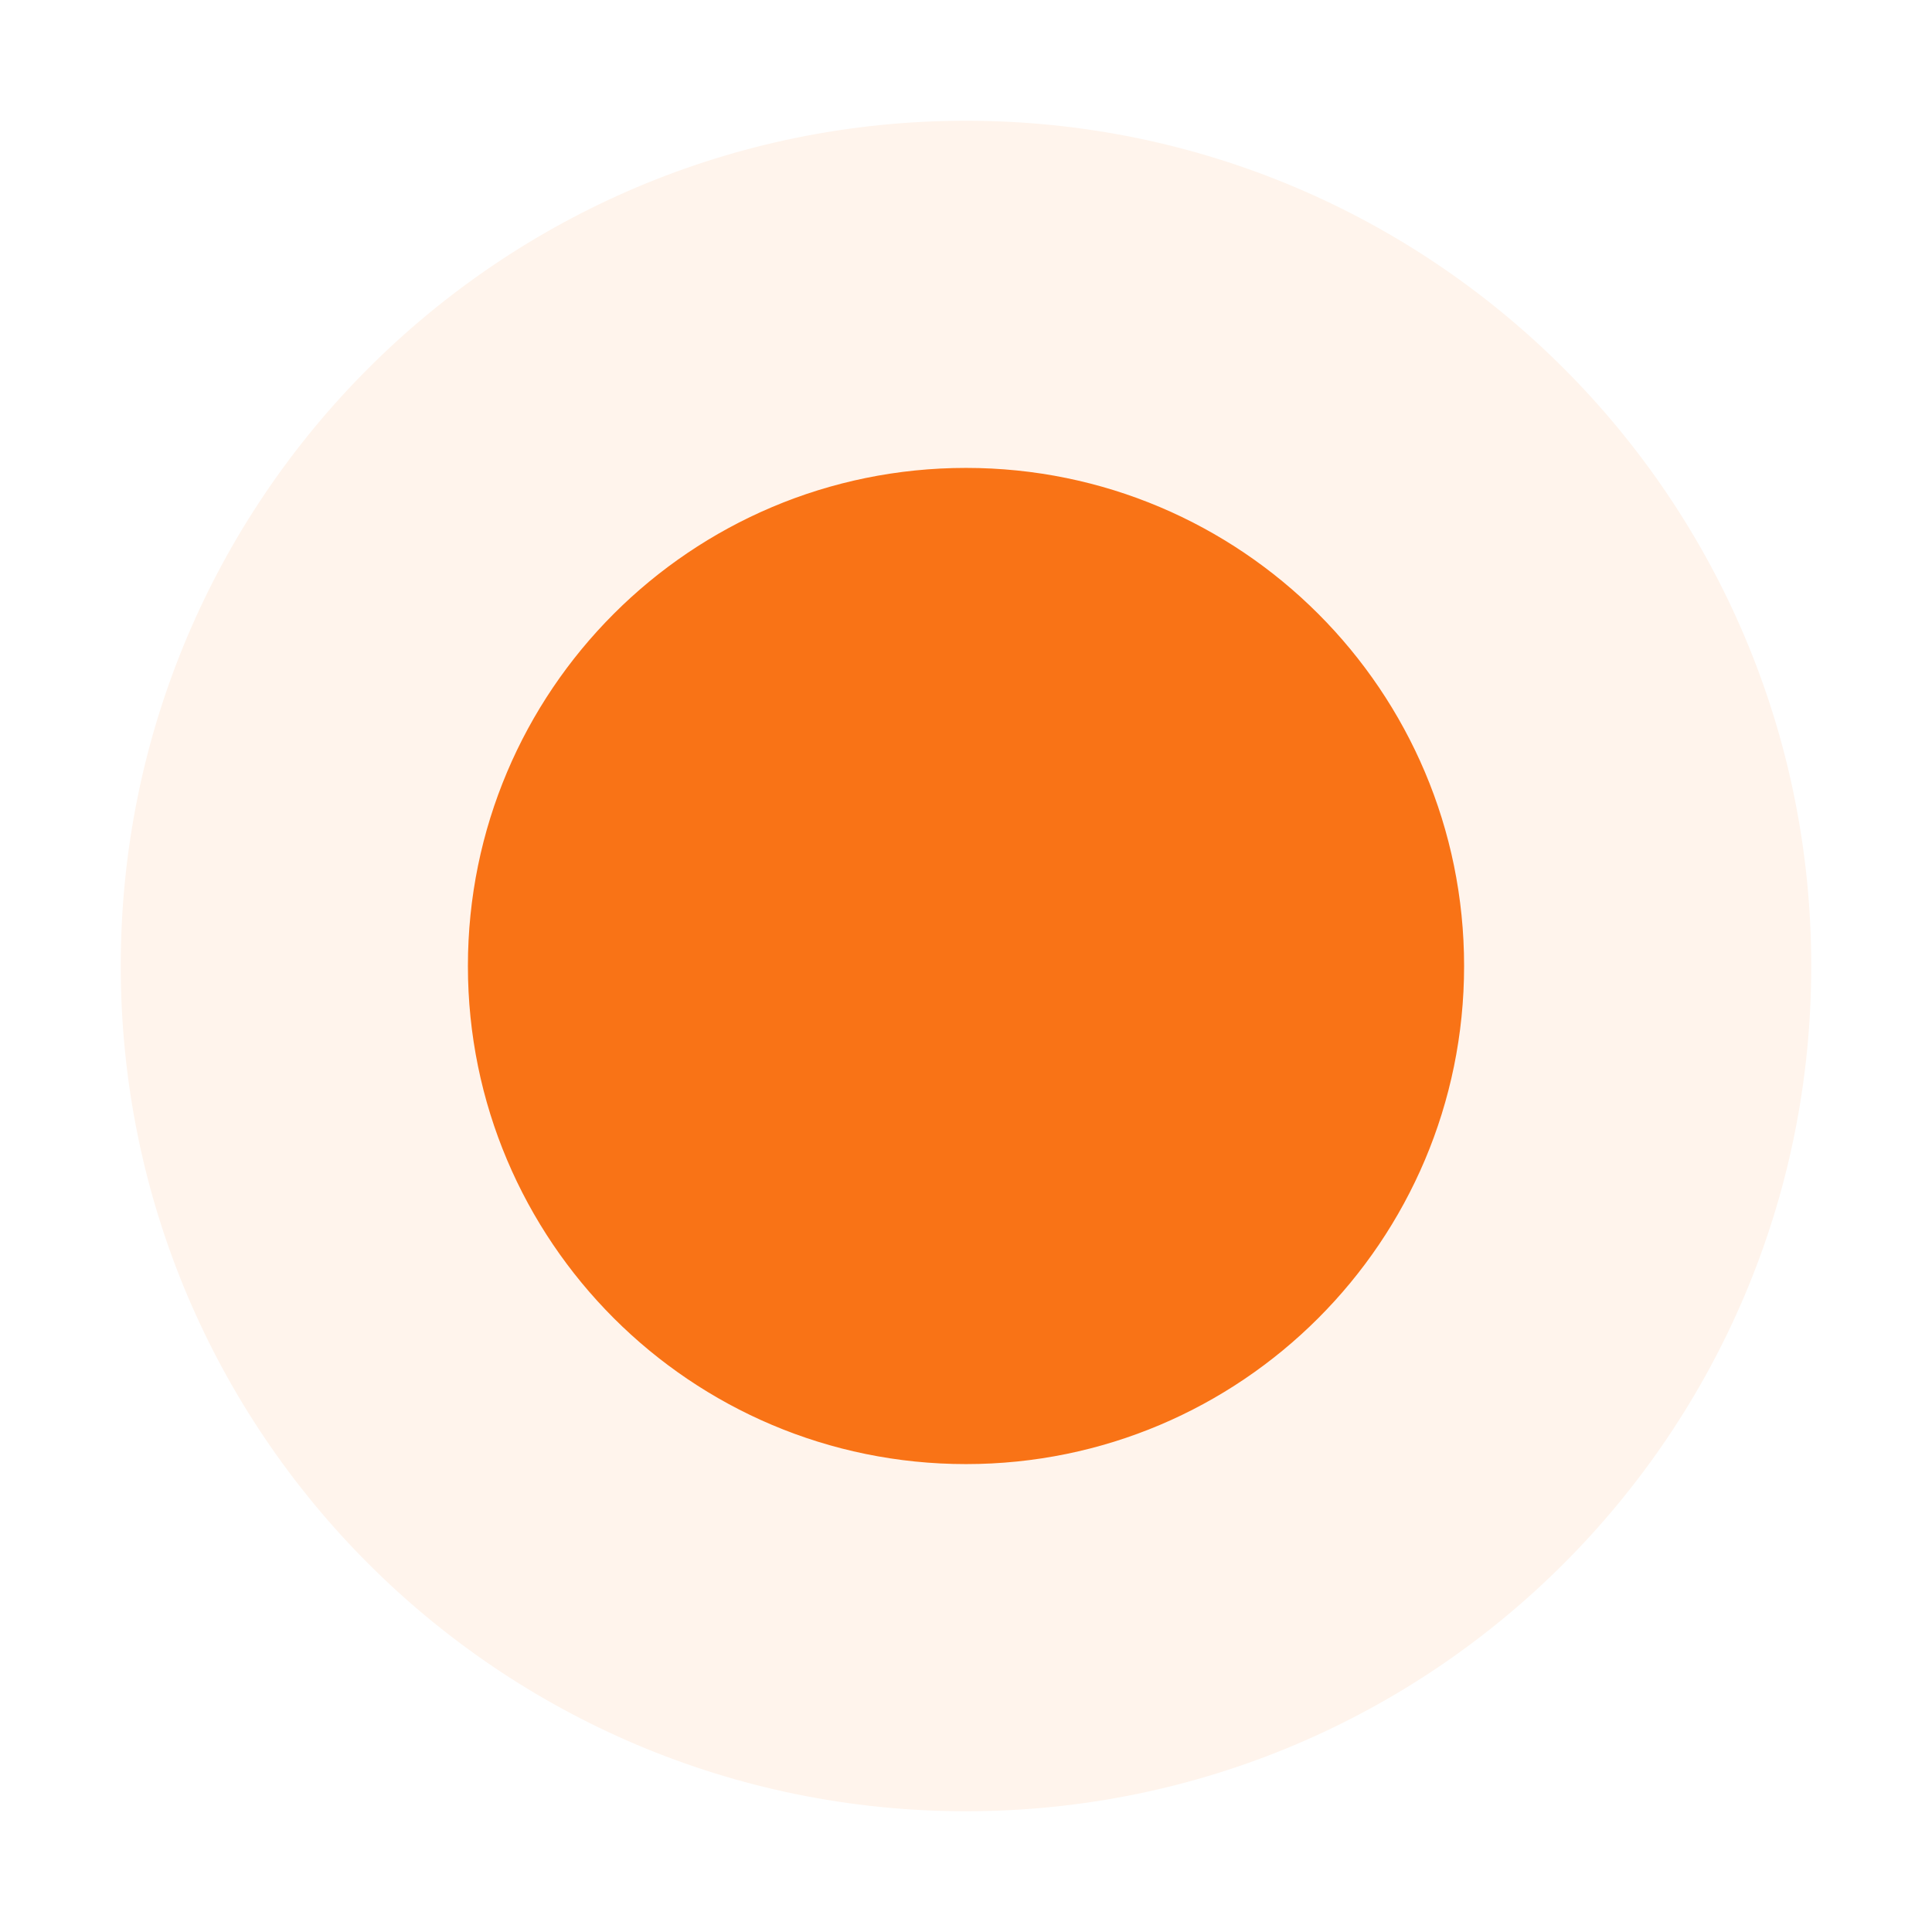
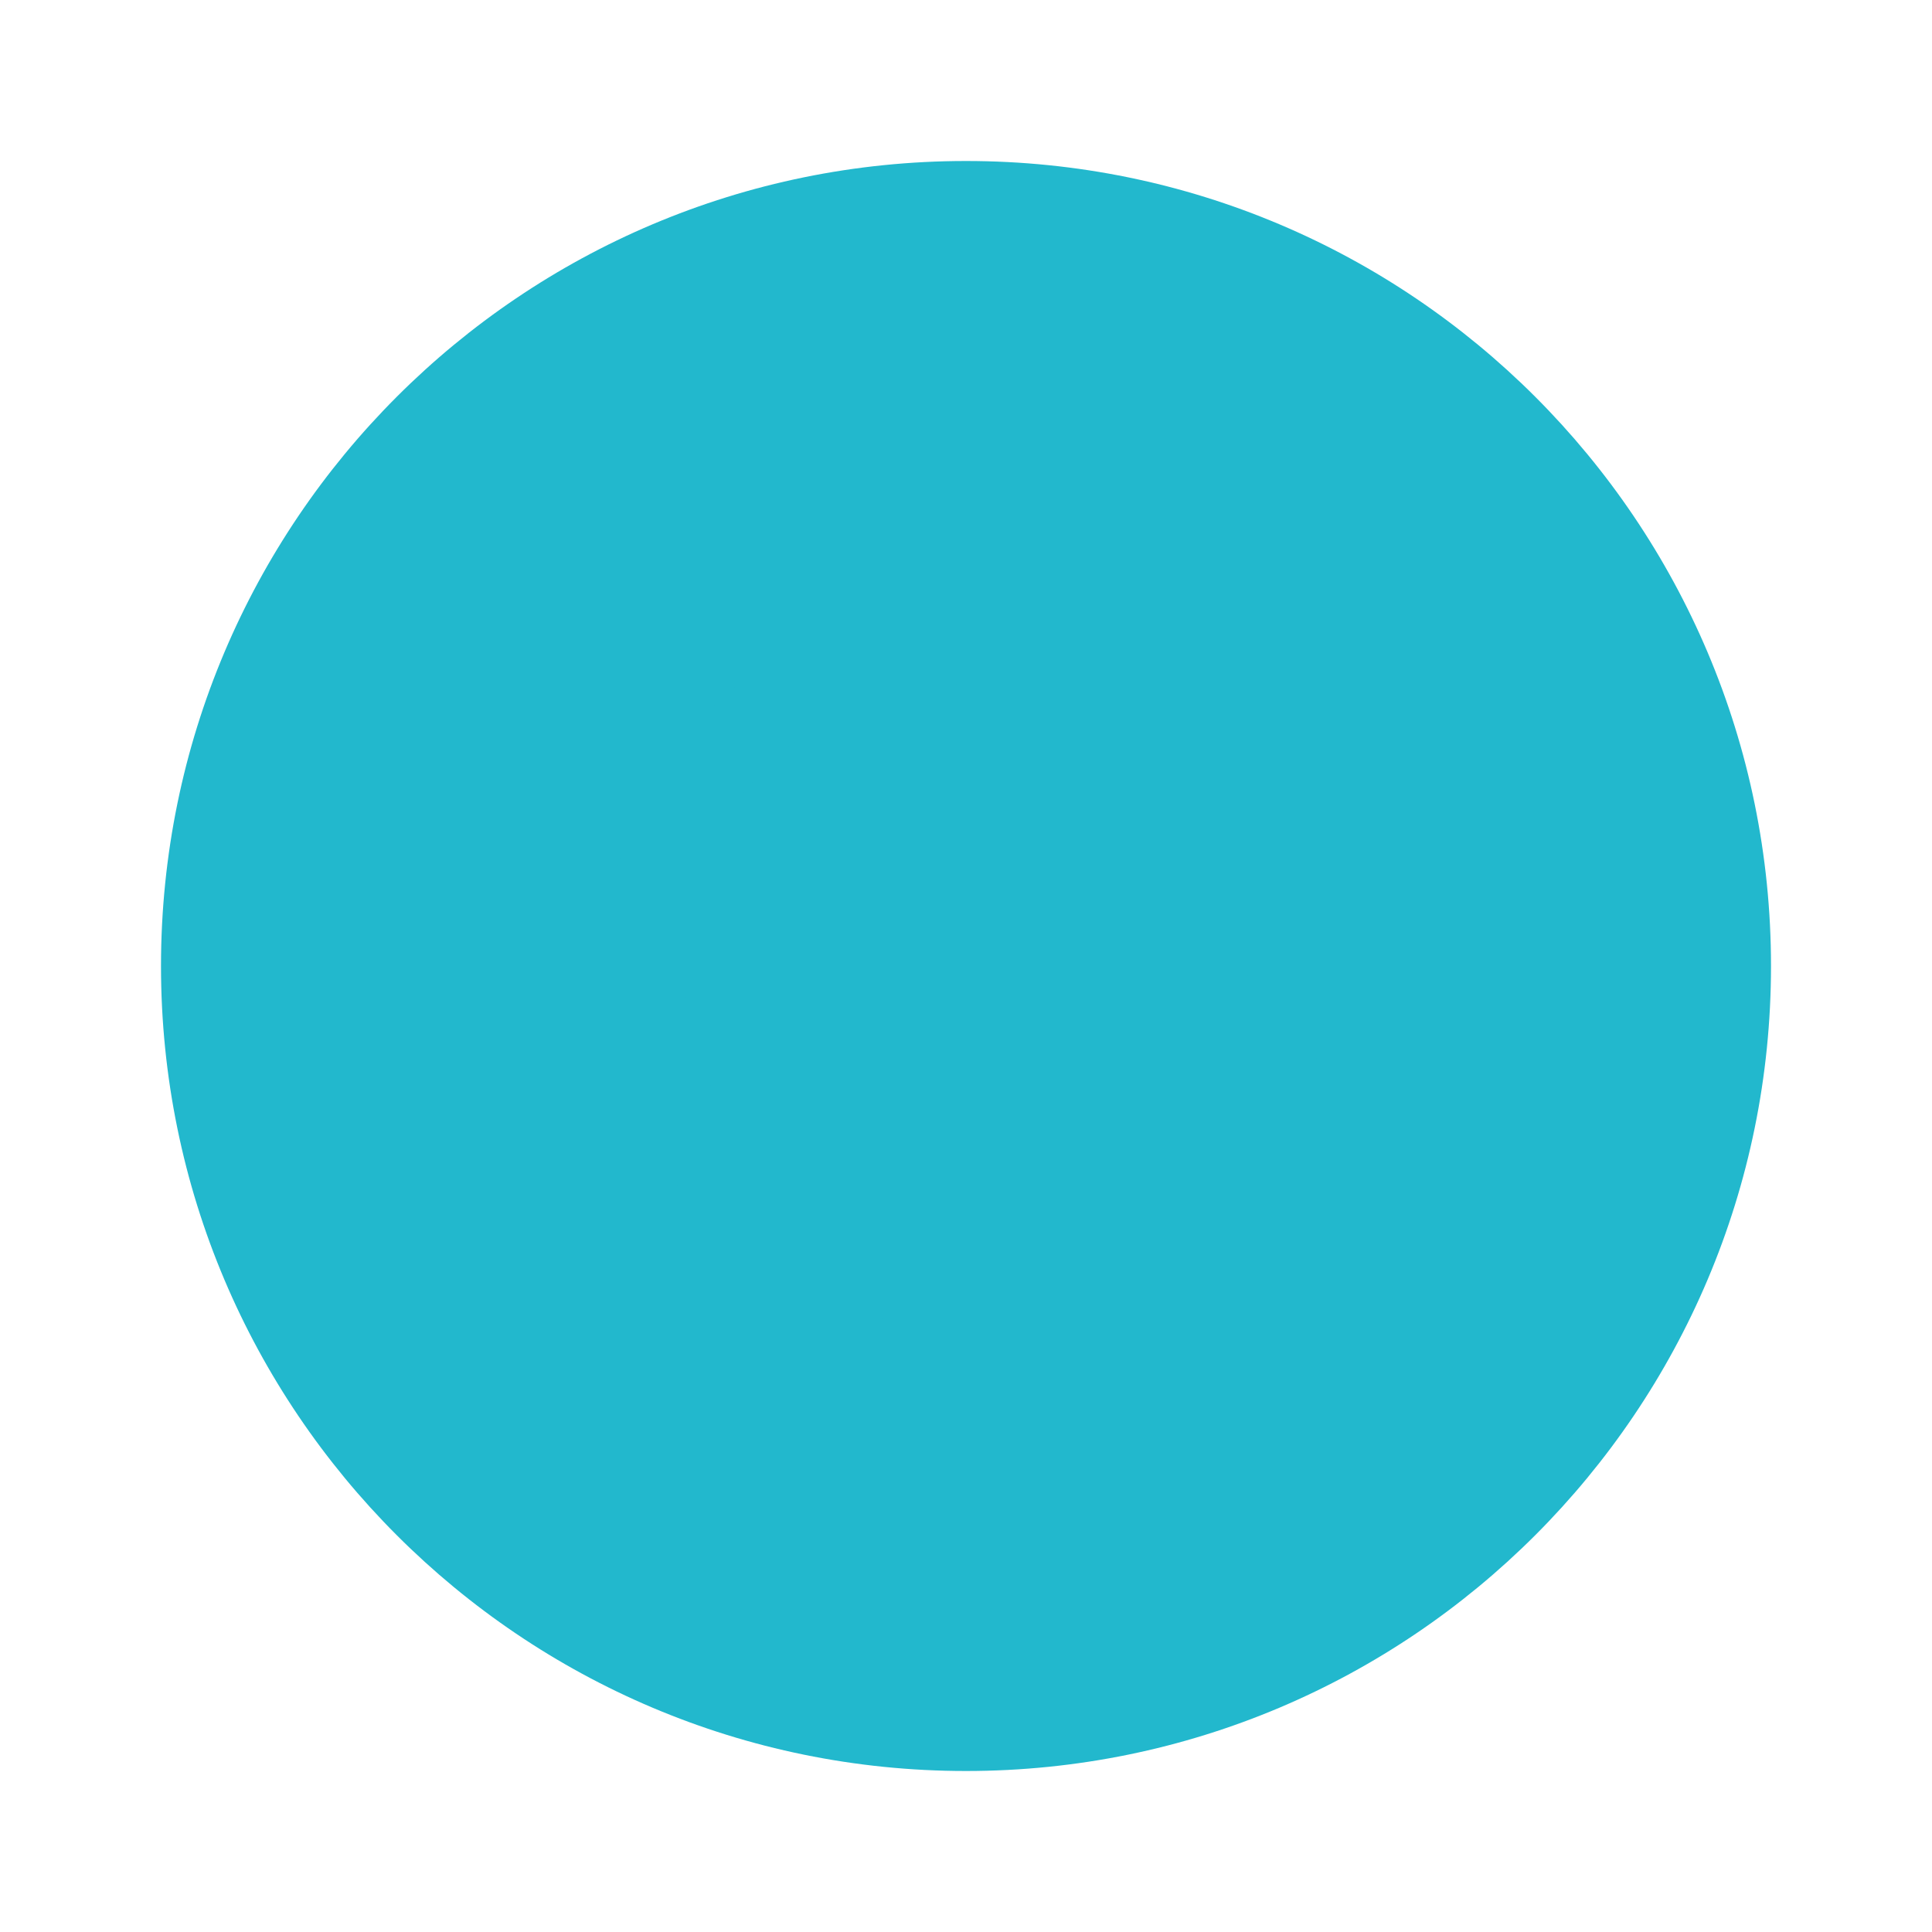
- <svg xmlns="http://www.w3.org/2000/svg" width="64" height="64" viewBox="0 0 64 64" fill="none">
-   <circle cx="32" cy="32" r="28" fill="#FFF4EC" />
-   <circle cx="32" cy="32" r="16" fill="#F97316" fillOpacity="0.15" stroke="#F97316" strokeWidth="2" />
-   <path d="M32 24V40M24 32H40" stroke="#F97316" strokeWidth="2" strokeLinecap="round" />
+ <svg xmlns="http://www.w3.org/2000/svg" width="24" height="24" viewBox="0 0 24 24" fill="none">
+   <circle cx="12" cy="12" r="10" fill="#22B8CD" fillOpacity="0.1" />
+   <path d="M12 8C9.79 8 8 9.79 8 12C8 14.21 9.79 16 12 16C14.21 16 16 14.21 16 12" stroke="#22B8CD" strokeWidth="1.5" strokeLinecap="round" />
+   <path d="M14 6L16 8L14 10" stroke="#22B8CD" strokeWidth="1.5" strokeLinecap="round" strokeLinejoin="round" />
+   <path d="M10 14L8 16L10 18" stroke="#22B8CD" strokeWidth="1.5" strokeLinecap="round" strokeLinejoin="round" />
</svg>
